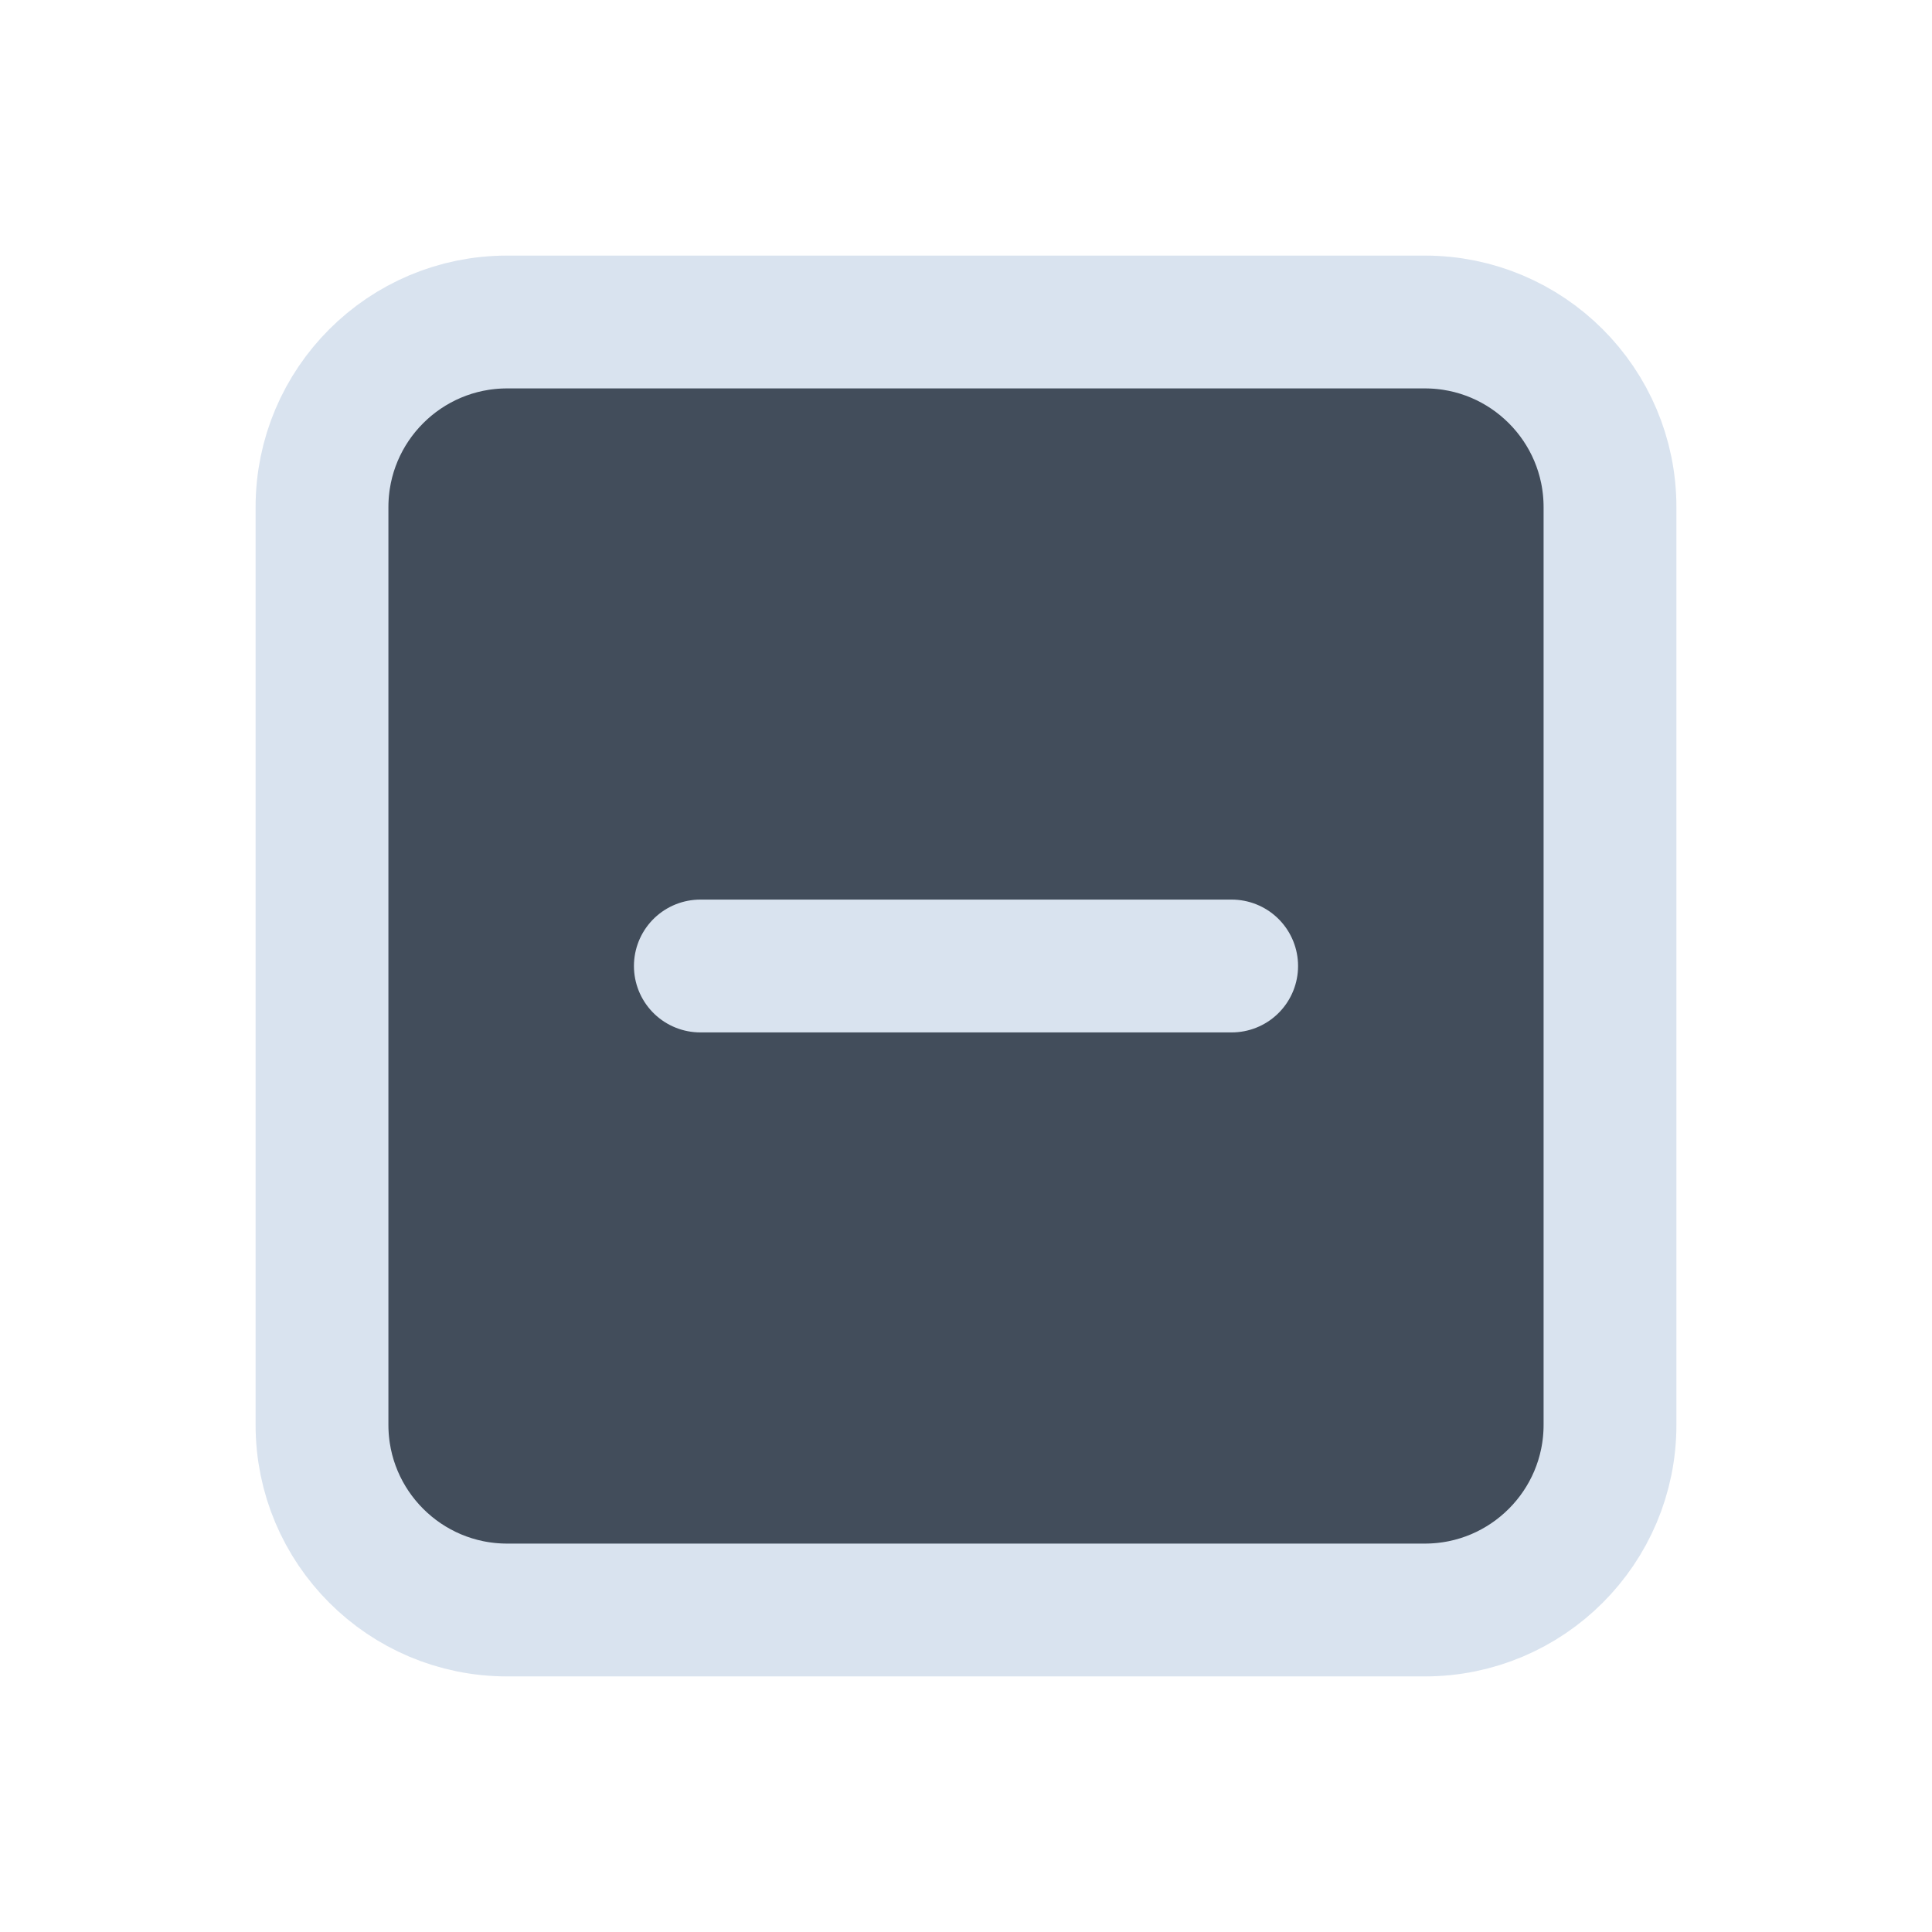
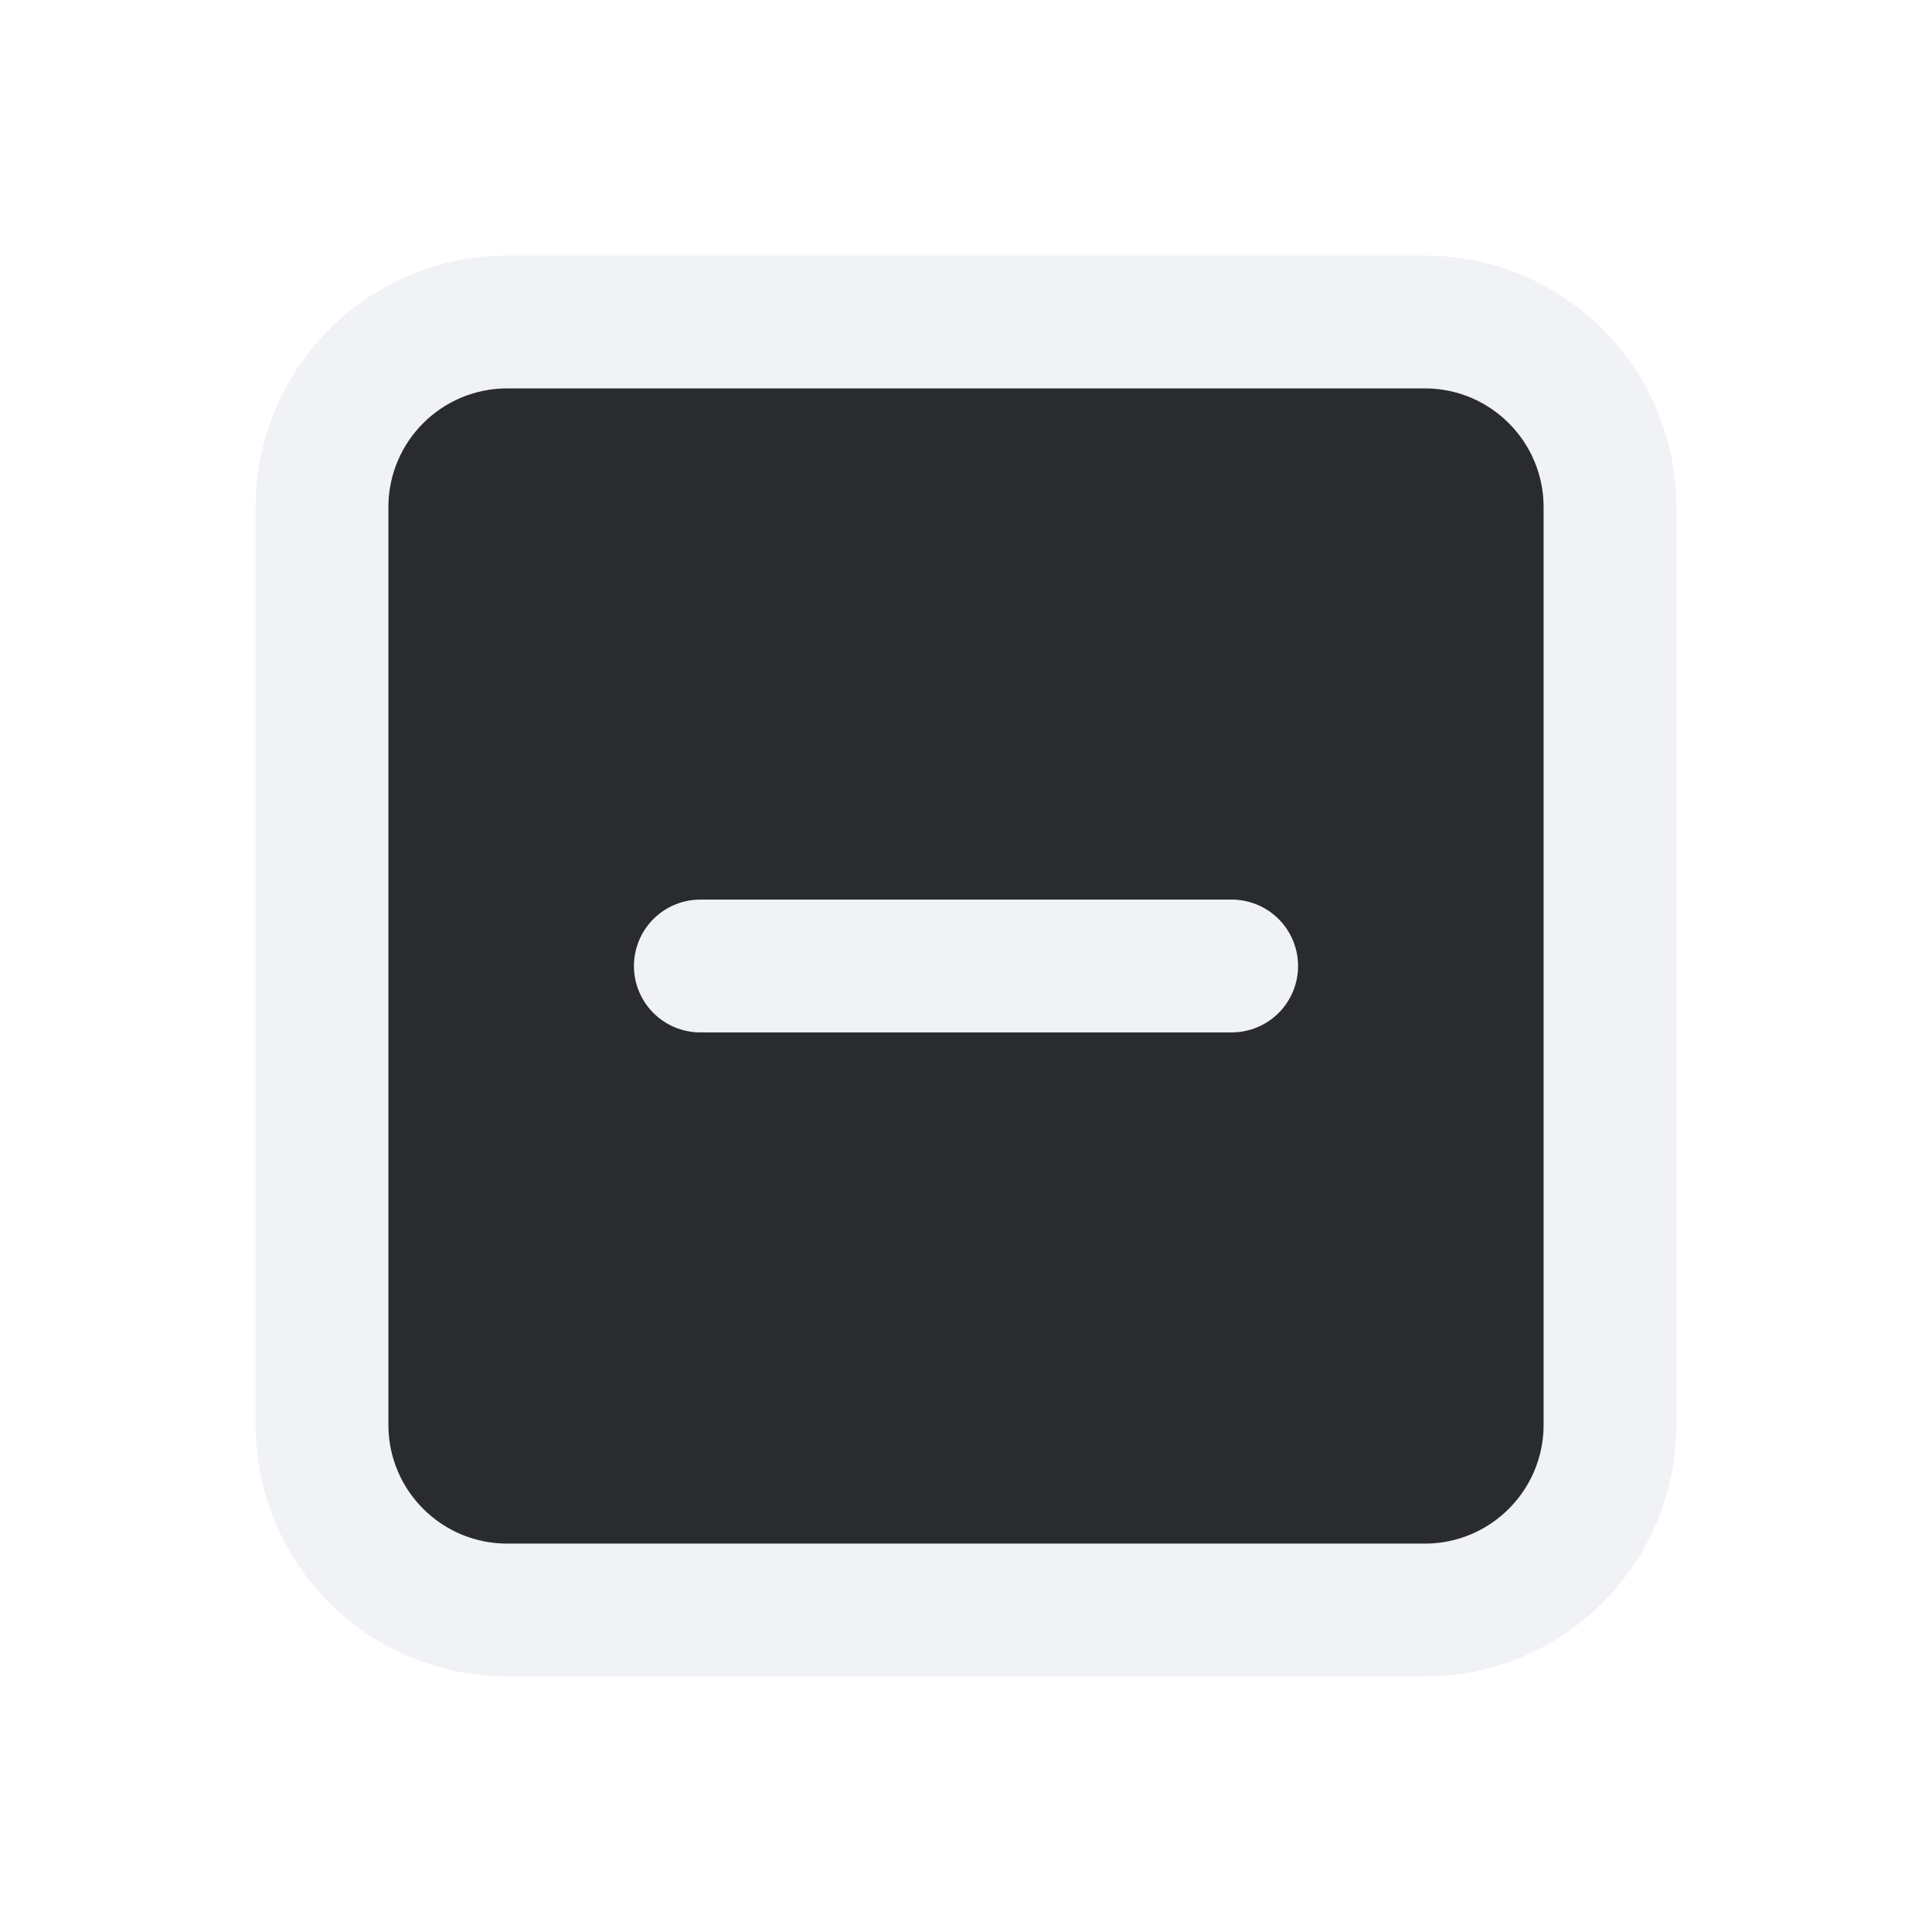
<svg xmlns="http://www.w3.org/2000/svg" width="24" height="24" viewBox="0 0 24 24">
  <g fill="none" stroke-width="1.65" stroke-linecap="round" stroke-linejoin="round">
-     <rect x="4" y="4" width="16" height="16" rx="2.3" stroke="#D9E3EF" fill="#424D5B" />
-     <path d="M8.7 12h6.6" stroke="#D9E3EF" fill="none" />
+     <rect x="4" y="4" width="16" height="16" rx="2.3" stroke="#f0f2f5" fill="#2a2b2f" />
+     <path d="M8.7 12h6.6" stroke="#f0f2f5" fill="none" />
  </g>
</svg>
